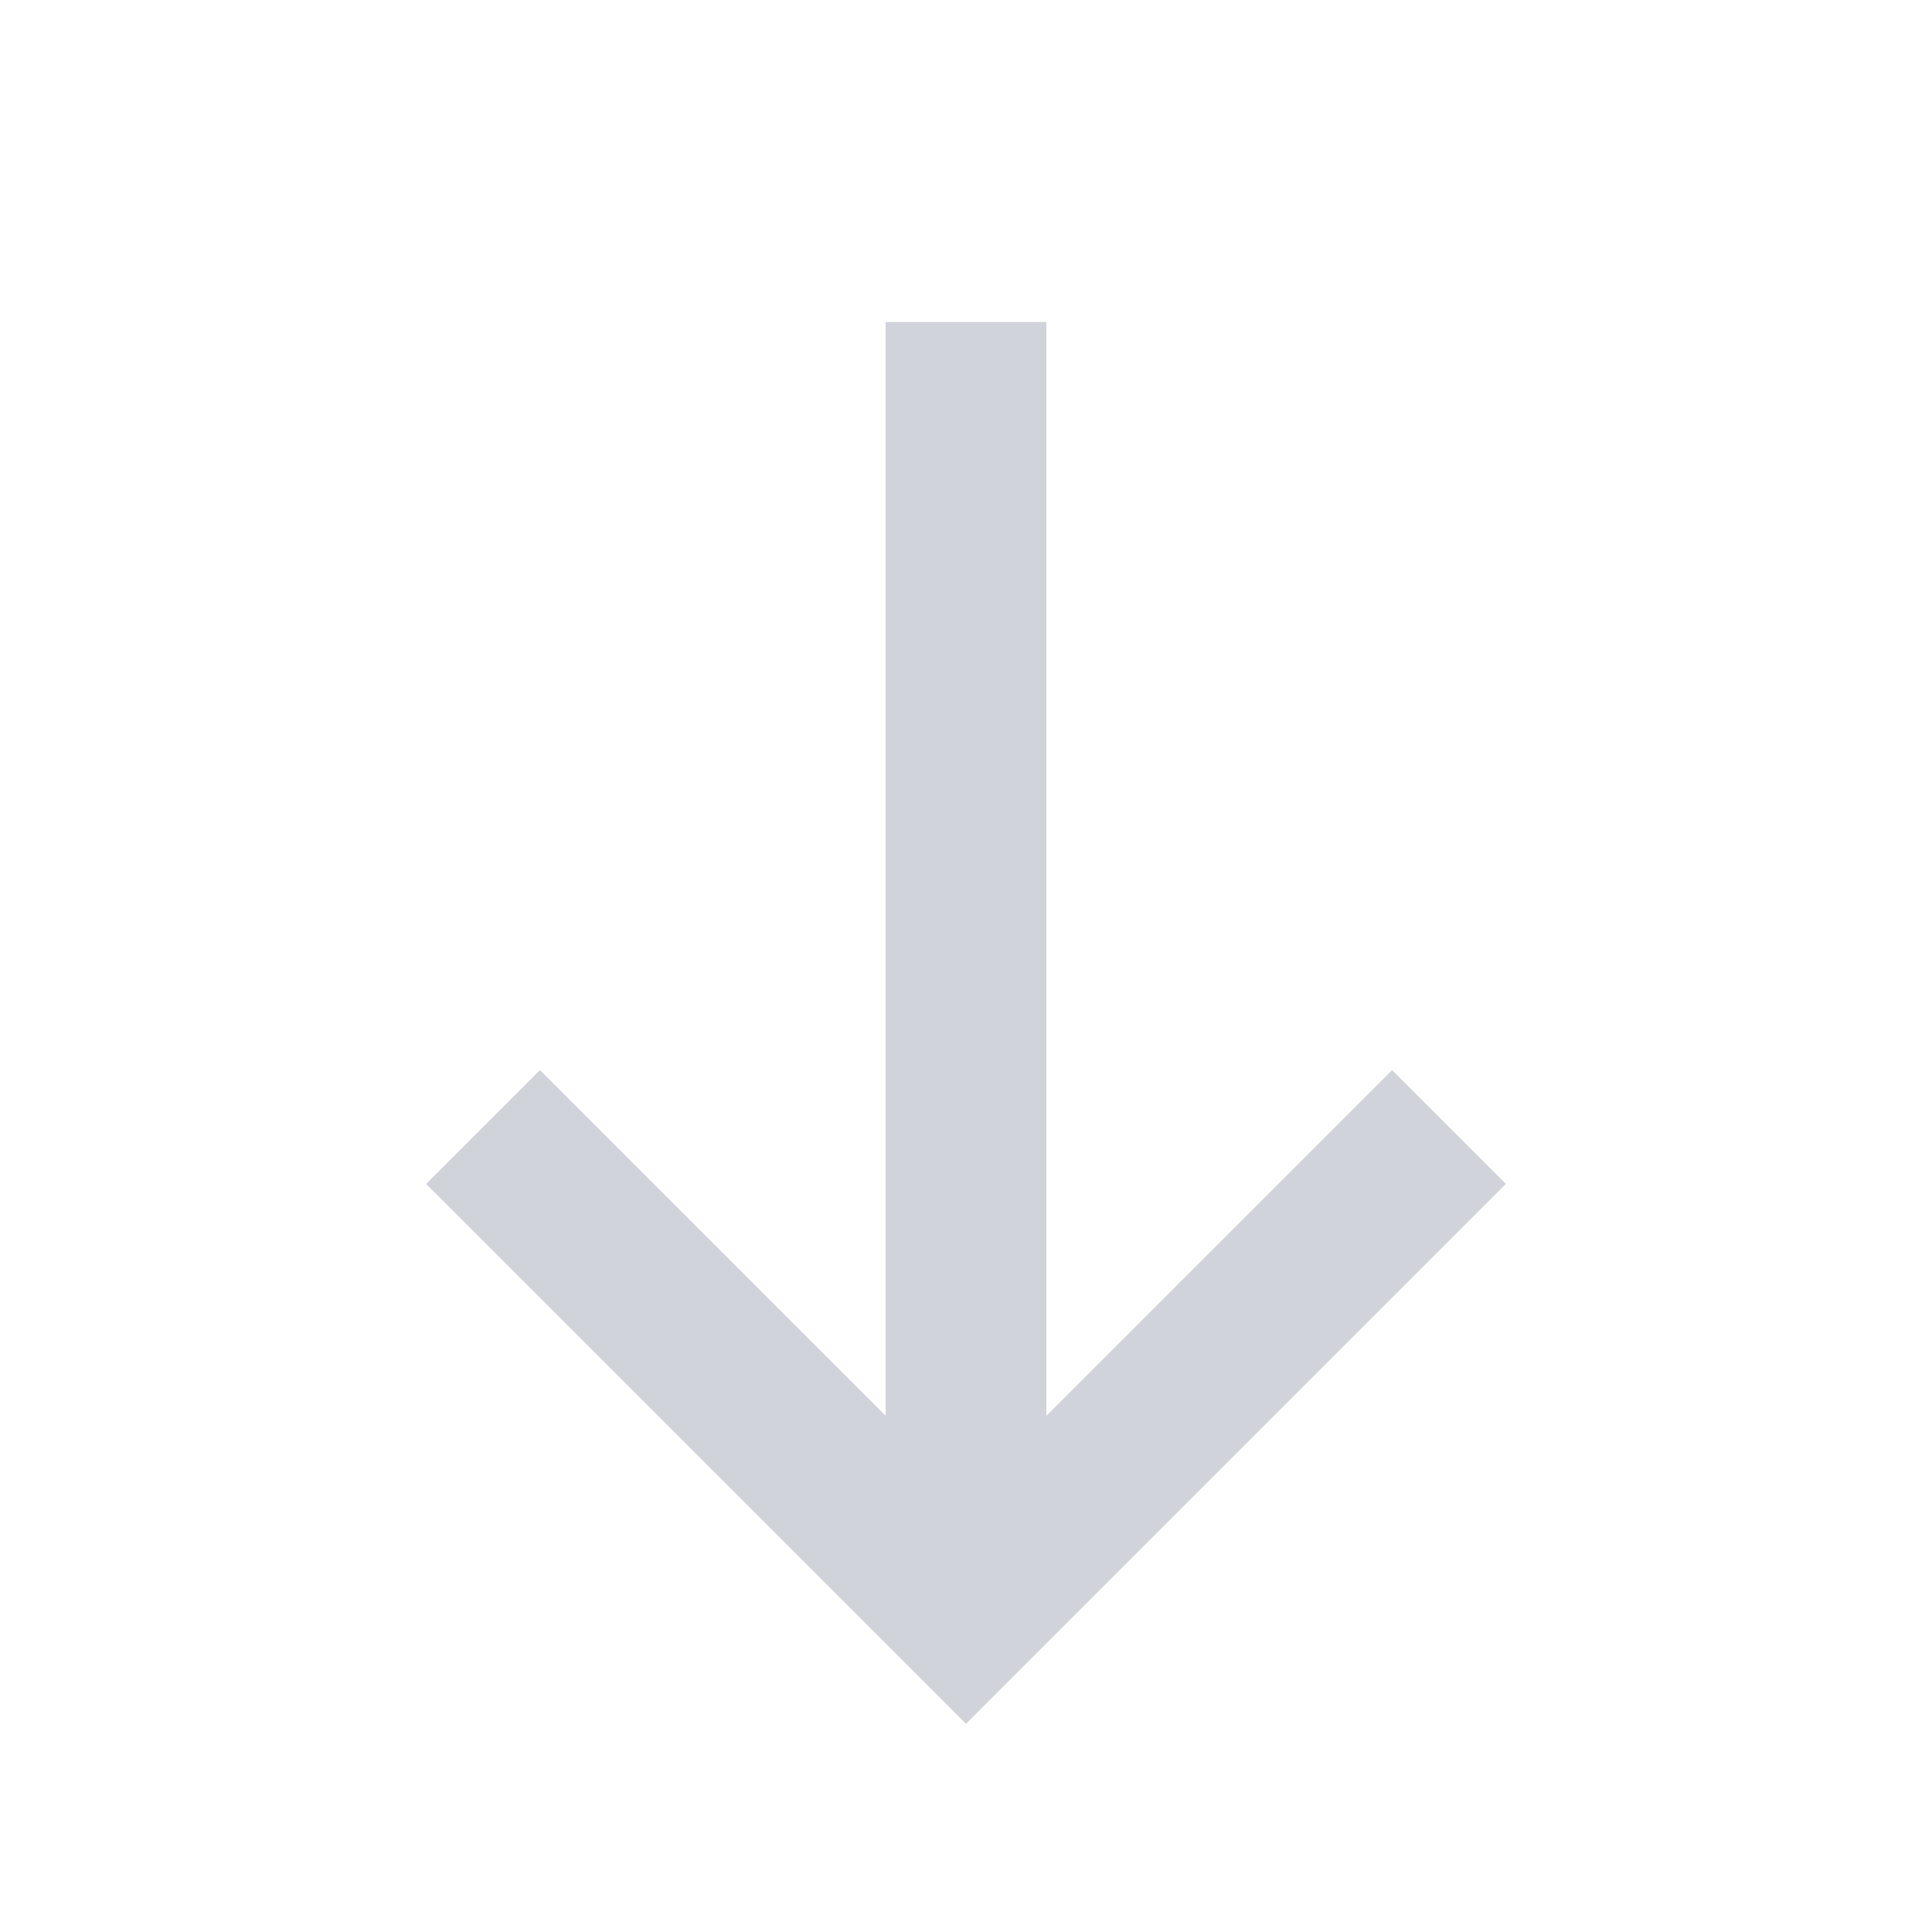
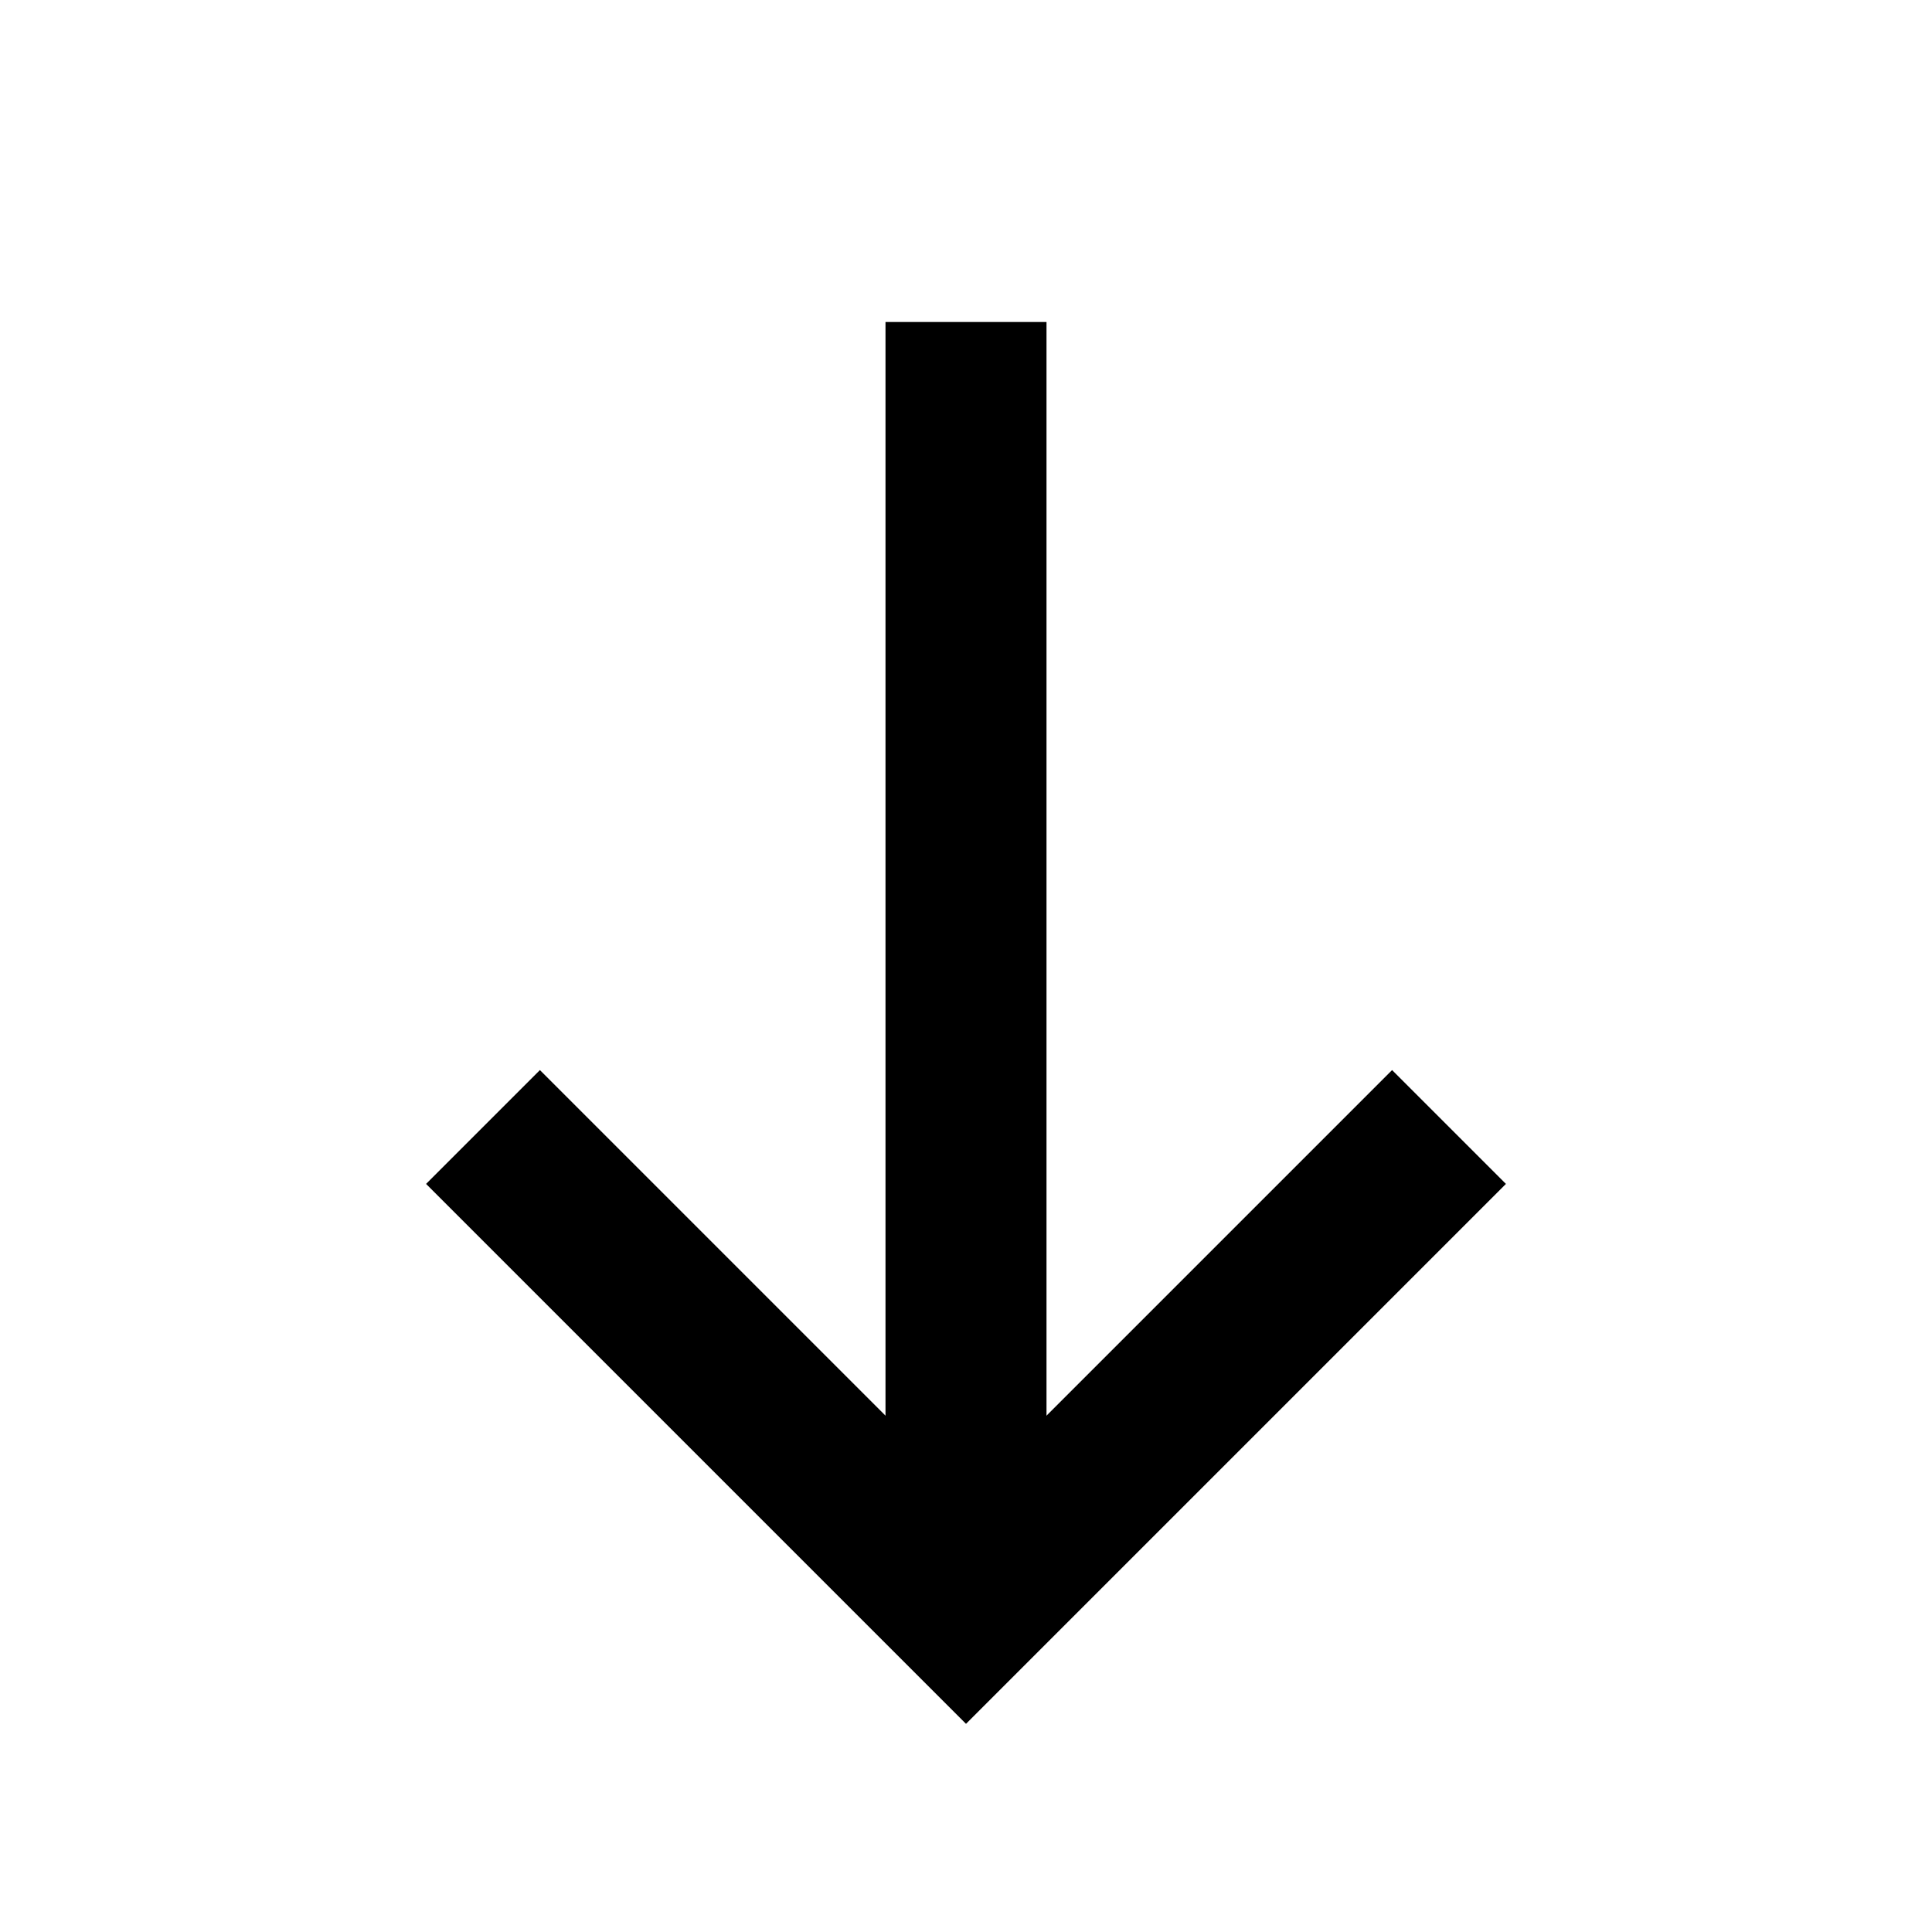
- <svg xmlns="http://www.w3.org/2000/svg" width="24" height="24" viewBox="0 0 24 24" fill="none" stroke="#D1D3DB" stroke-width="2" stroke-linecap="butt" stroke-linejoin="miter">
+ <svg xmlns="http://www.w3.org/2000/svg" width="24" height="24" viewBox="0 0 24 24" fill="none" stroke="currentColor" stroke-width="2" stroke-linecap="butt" stroke-linejoin="miter">
  <line x1="12" y1="4" x2="12" y2="20" />
  <polyline points="6 14 12 20 18 14" />
</svg>
